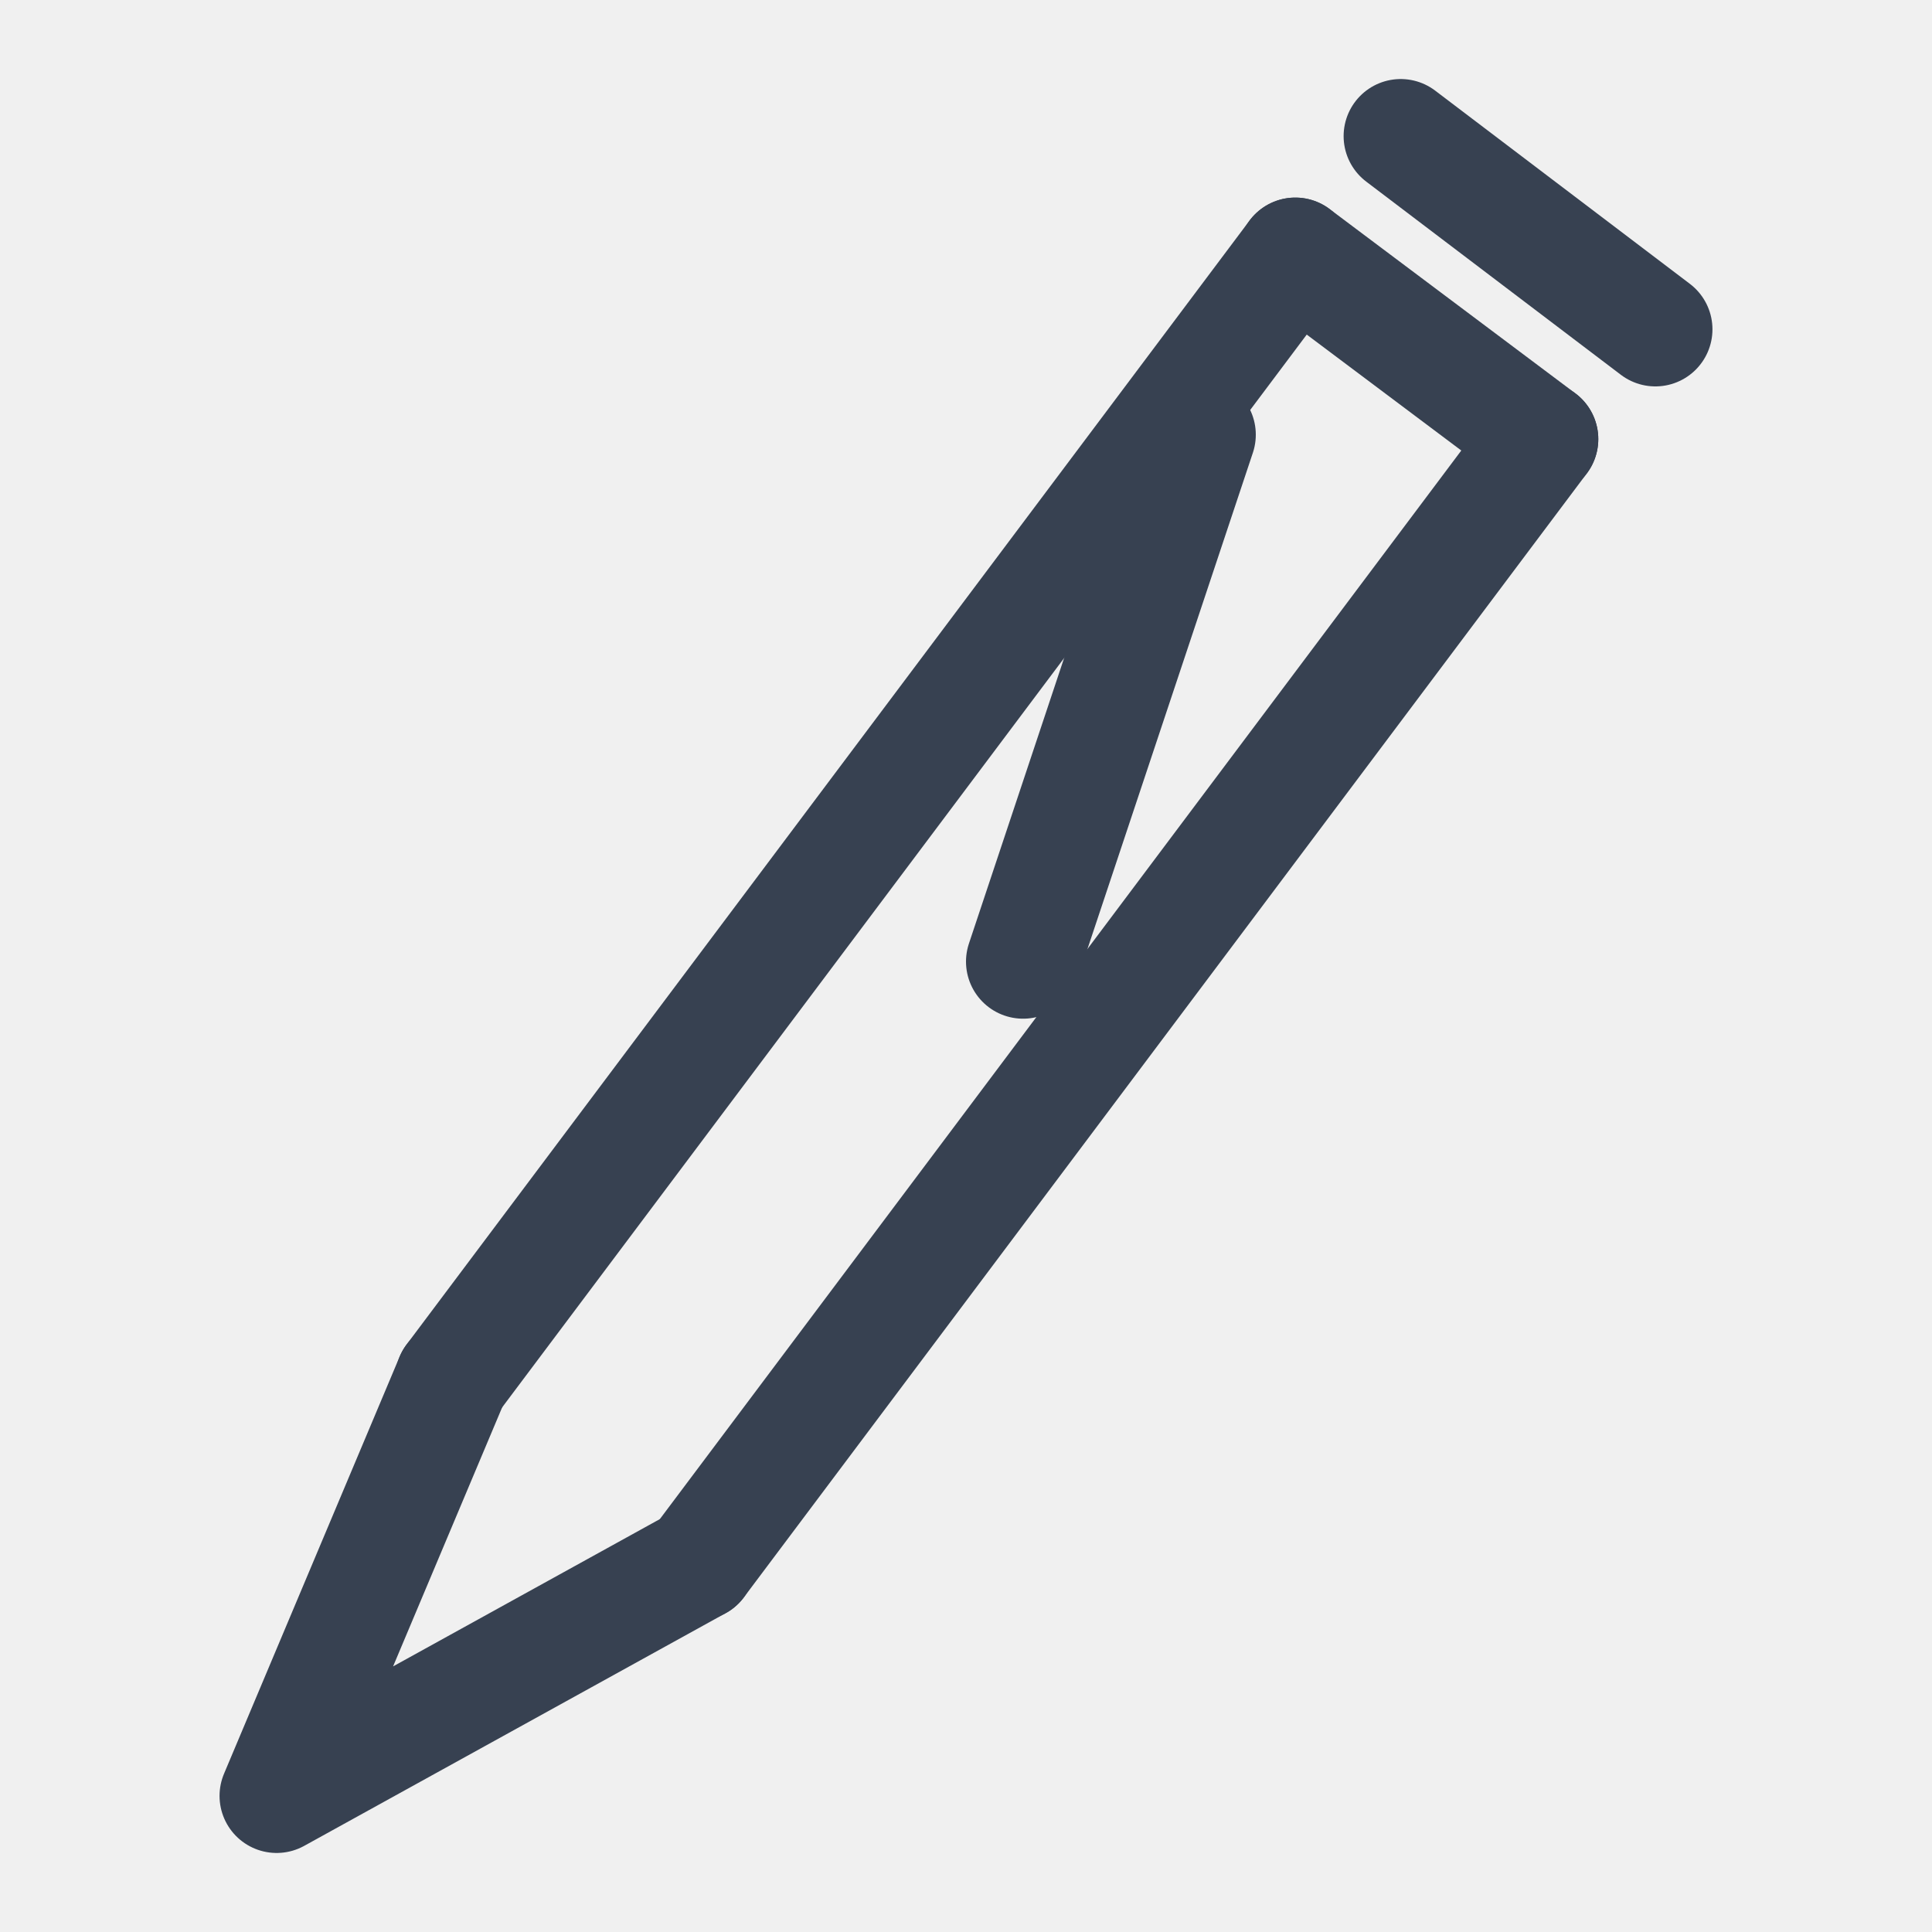
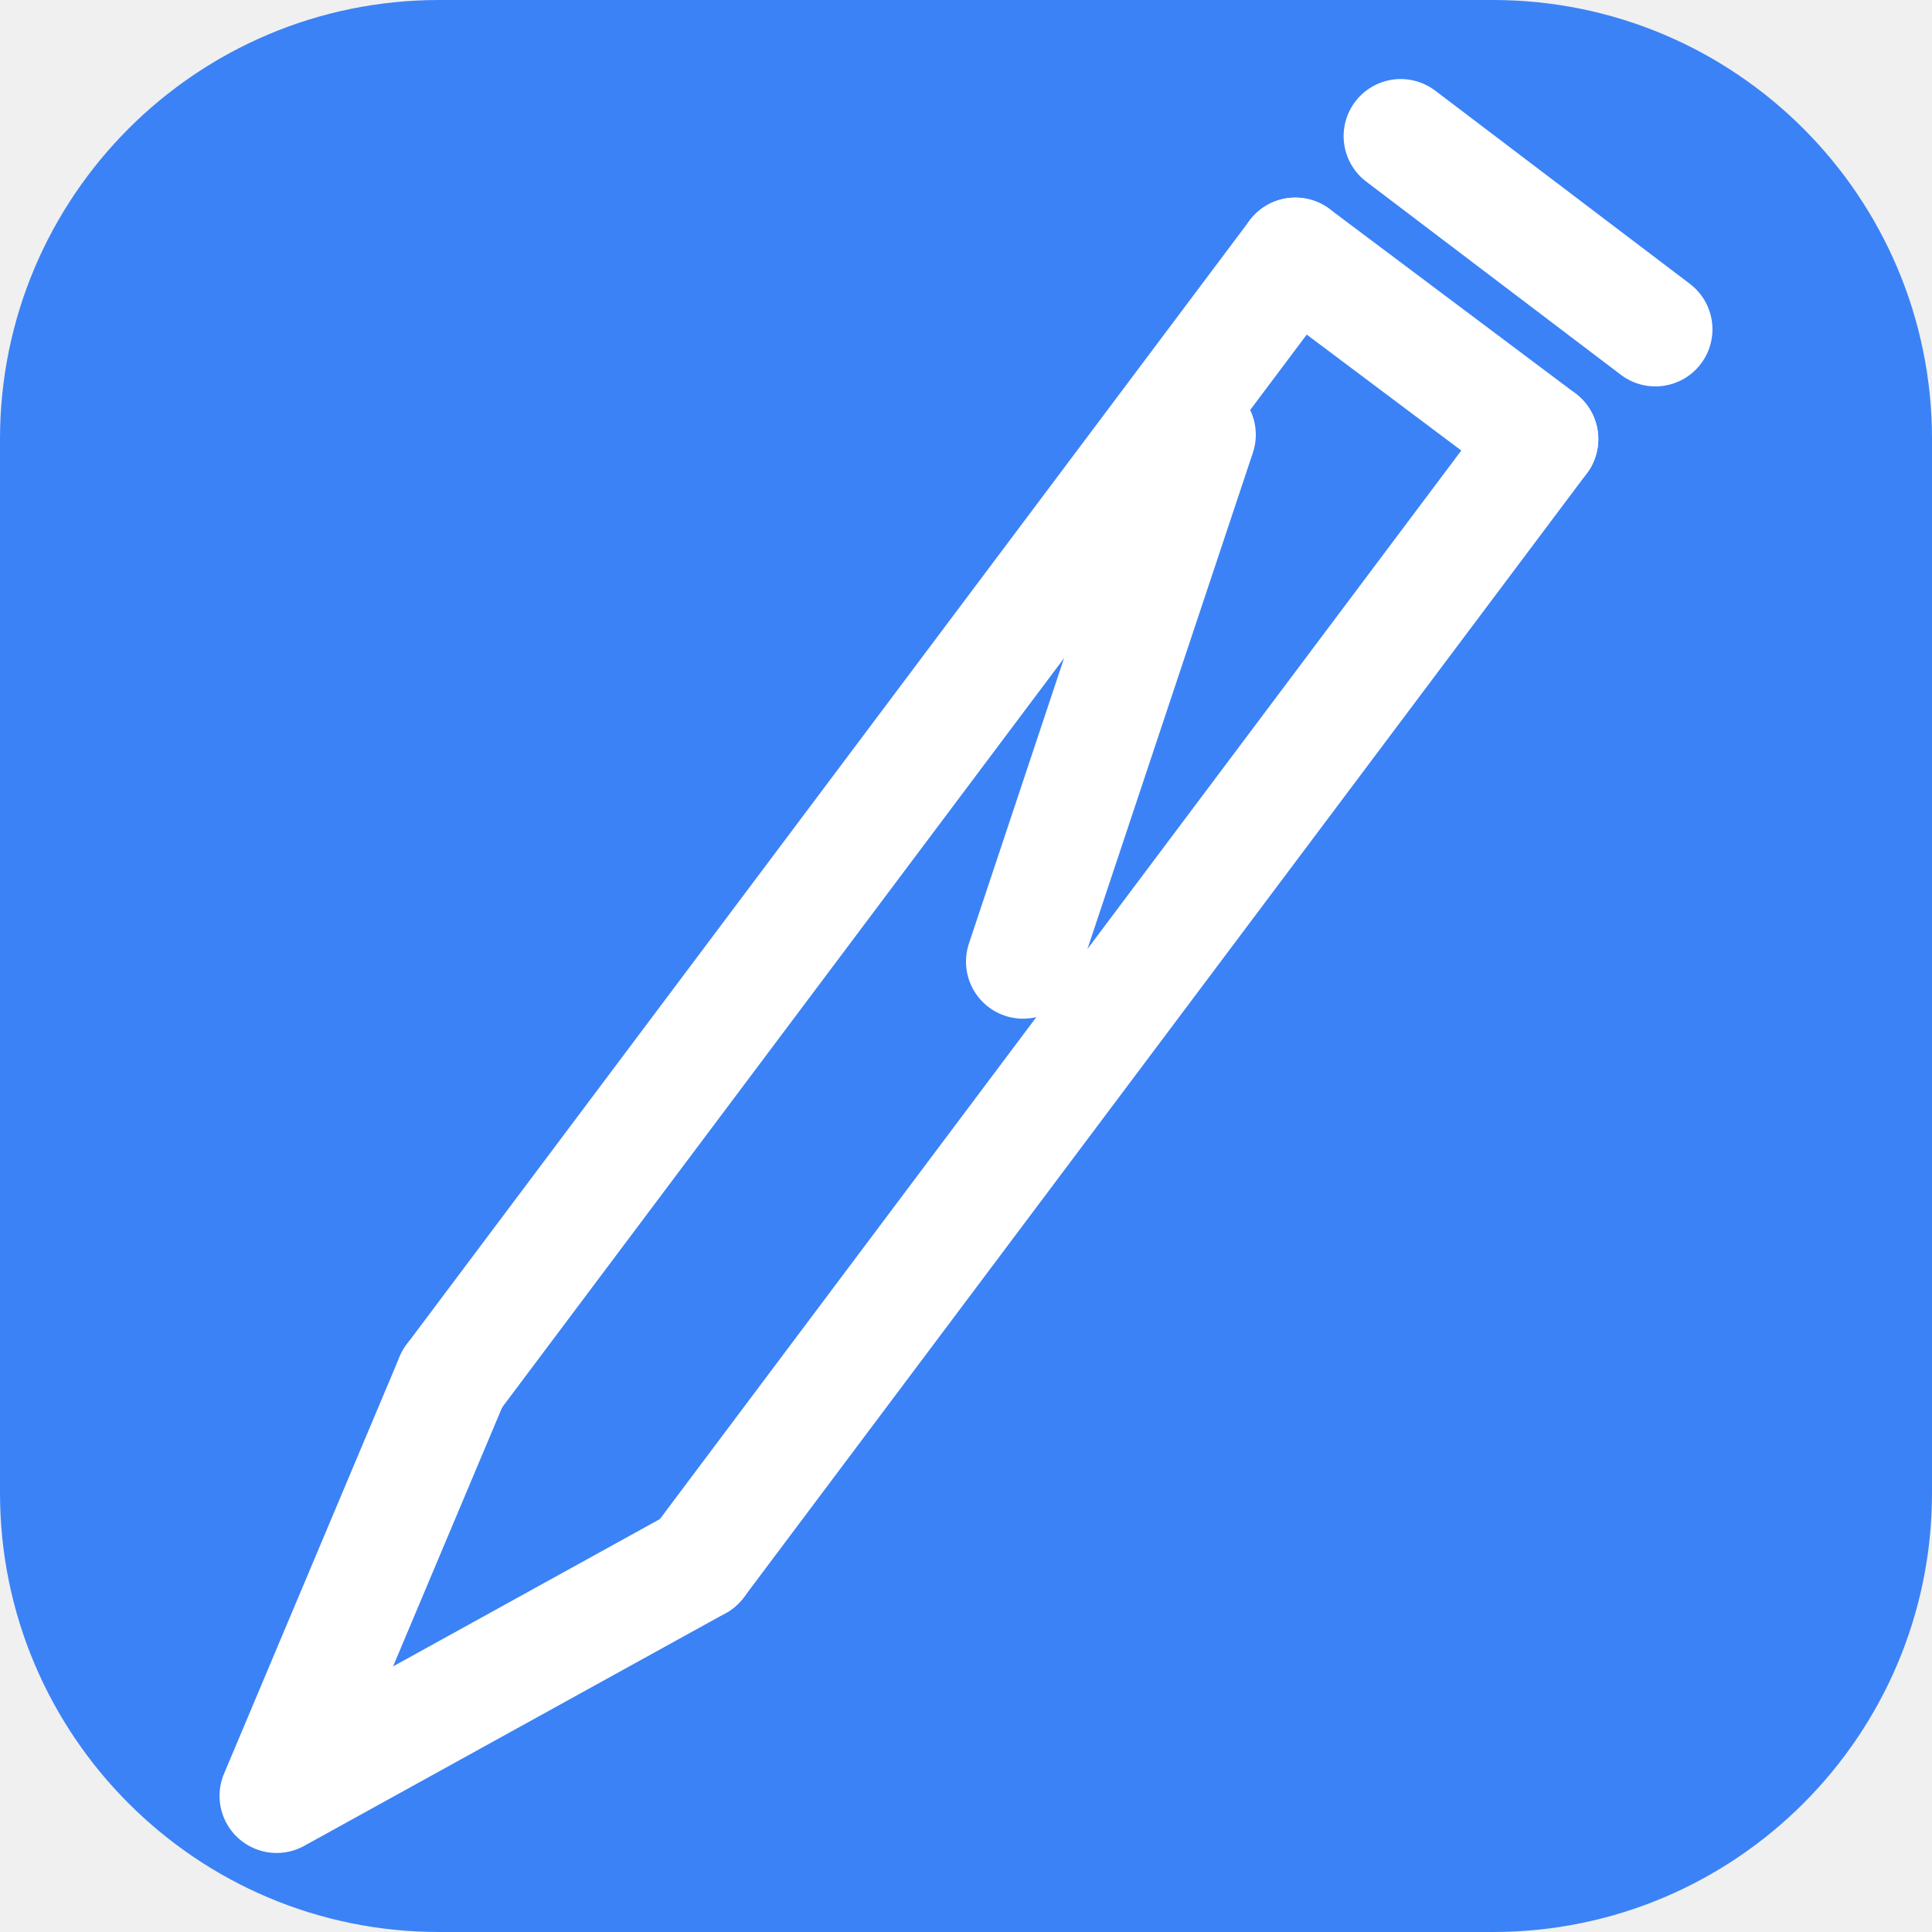
- <svg xmlns="http://www.w3.org/2000/svg" viewBox="17.7 6.1 44 44" width="44" height="44" fill="none" role="img" aria-label="ScriptStudio">
-   <g stroke="#374151" stroke-width="2.6" stroke-linecap="round" stroke-linejoin="round">
+ <svg xmlns="http://www.w3.org/2000/svg" viewBox="17.7 6.1 44 44" width="44" height="44" role="img" aria-label="ScriptStudio">
+   <rect x="17.7" y="6.1" width="44" height="44" rx="10" fill="#3b82f6" />
+   <g stroke="#ffffff" stroke-width="2.6" stroke-linecap="round" stroke-linejoin="round" fill="none">
    <path d="M28 37.5L47.2 11.9" />
    <path d="M33.6 41.7L52.8 16.1" />
    <path d="M47.2 11.9L52.8 16.1" />
    <path d="M49.6 9.2L55.4 13.6" />
    <path d="M28 37.5L24 47L33.6 41.7" />
    <path d="M45 16L41 28" />
  </g>
</svg>
